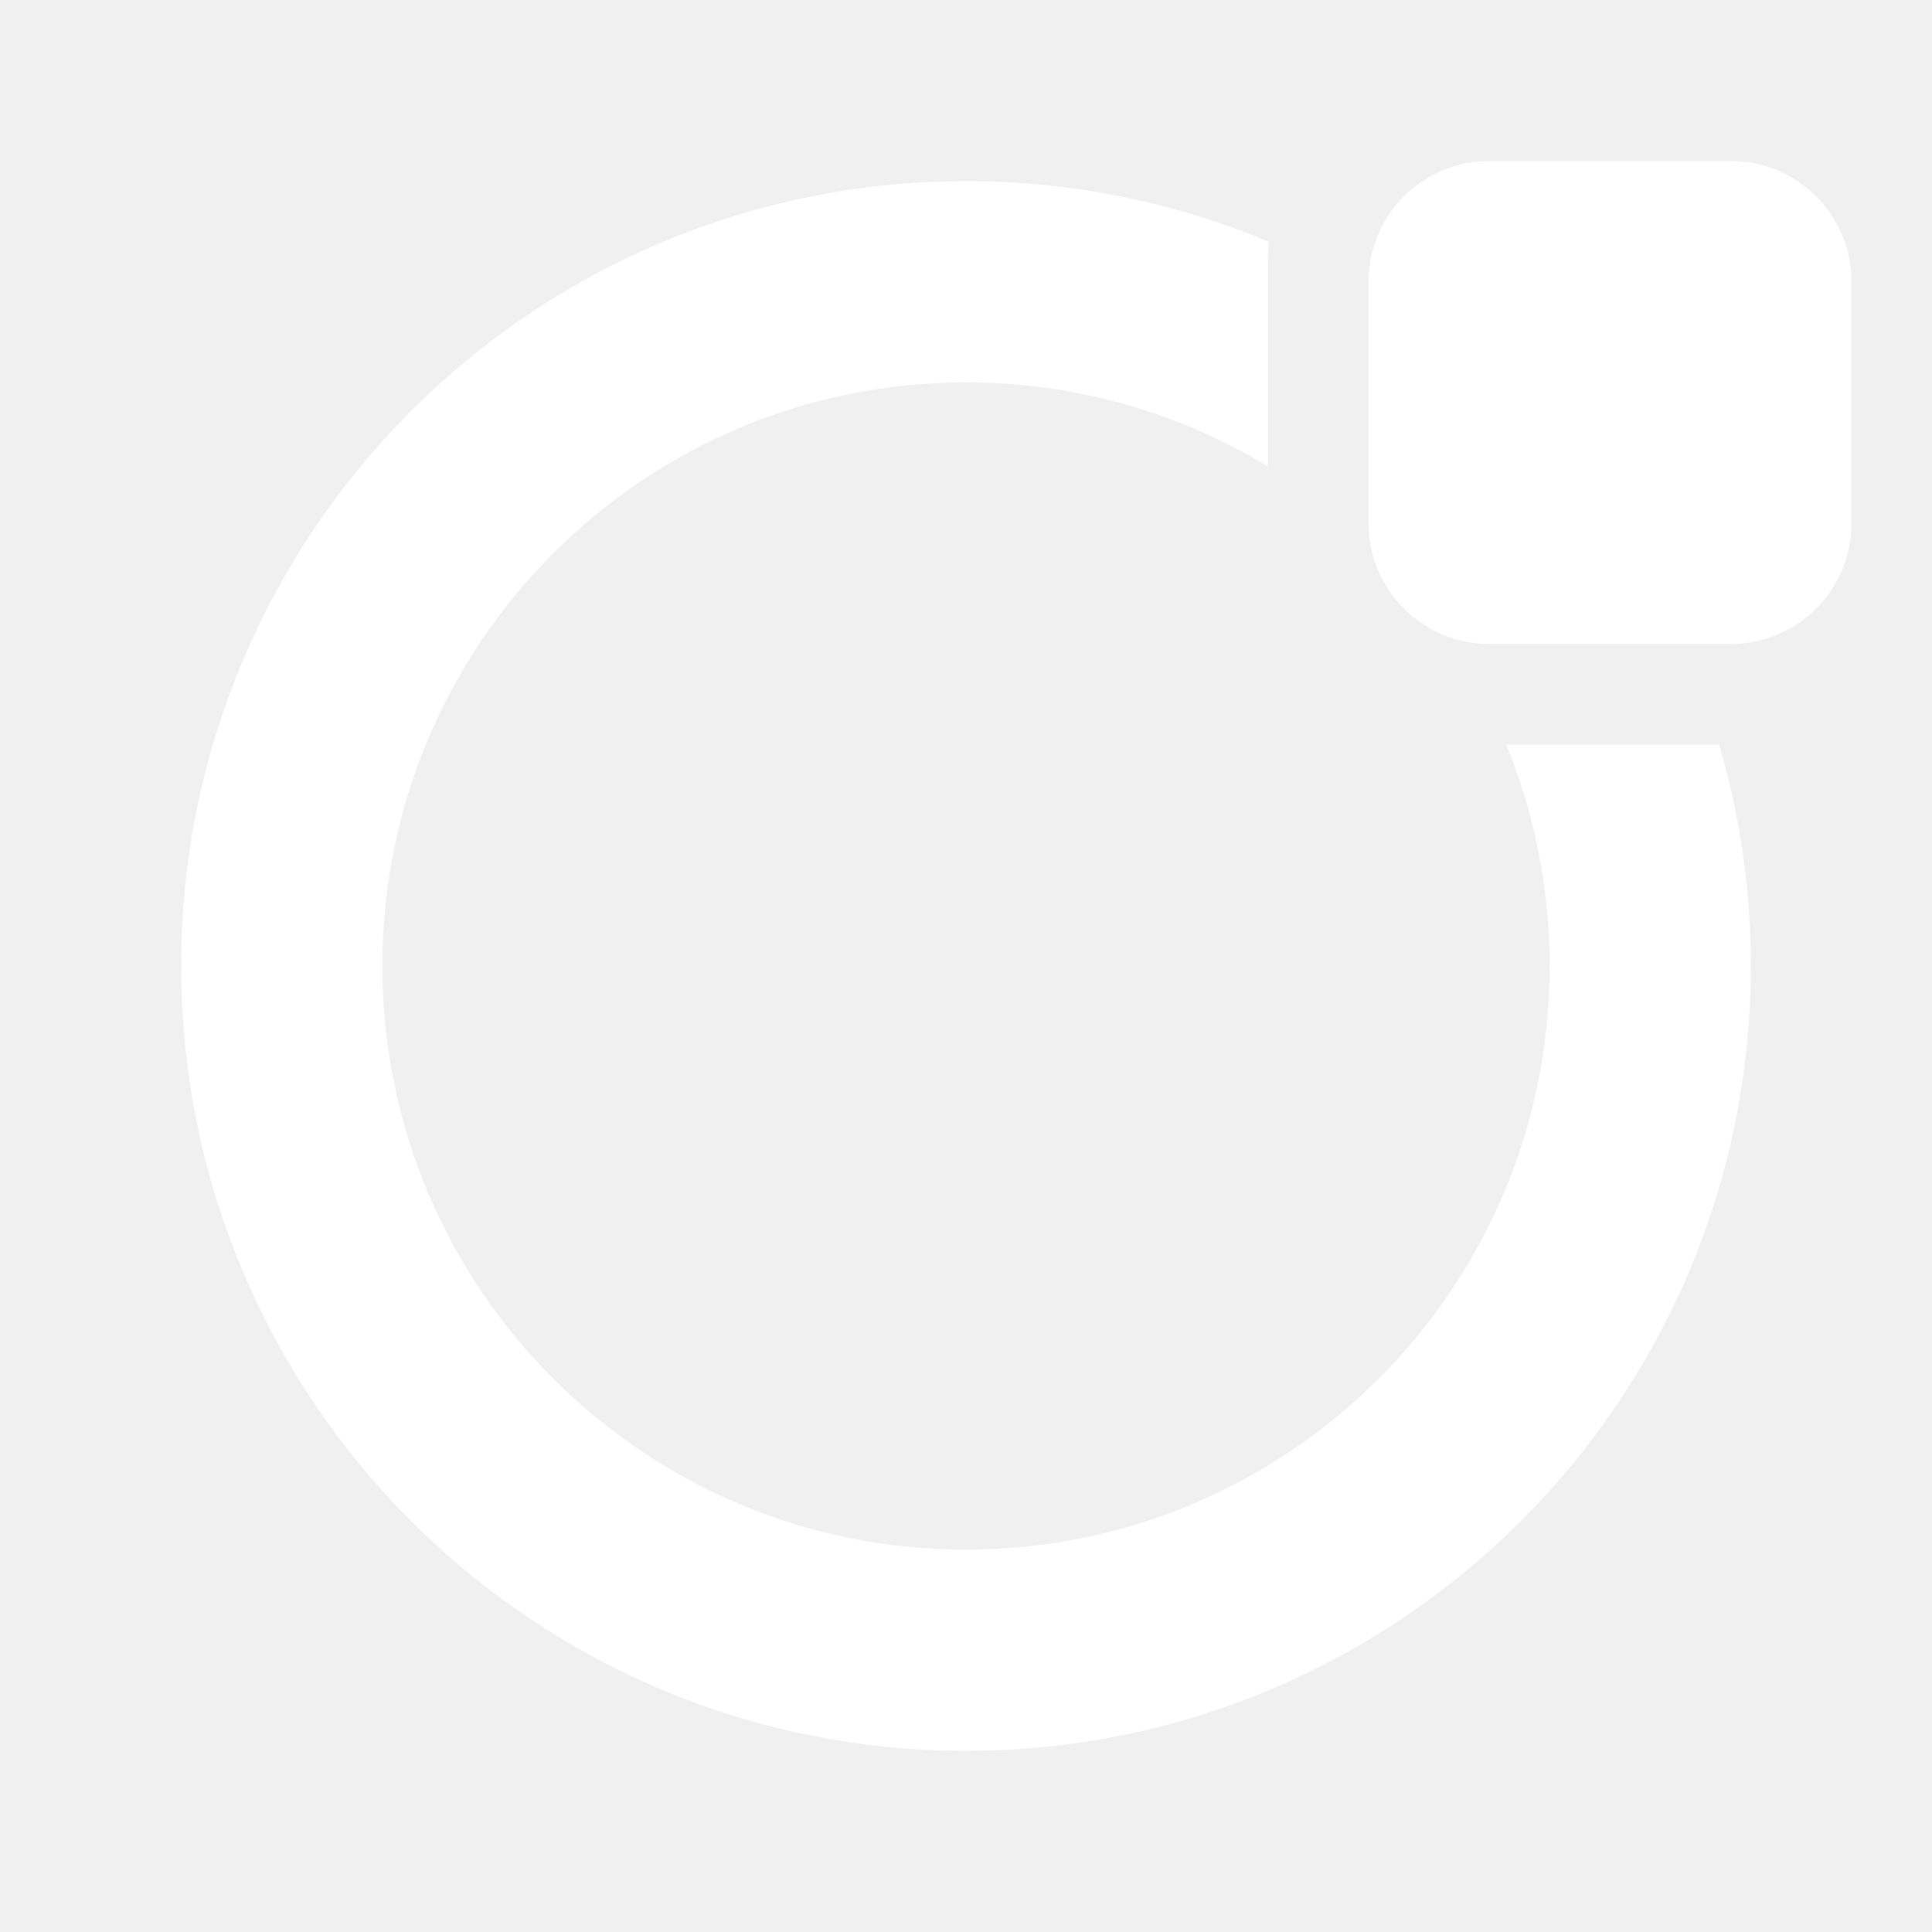
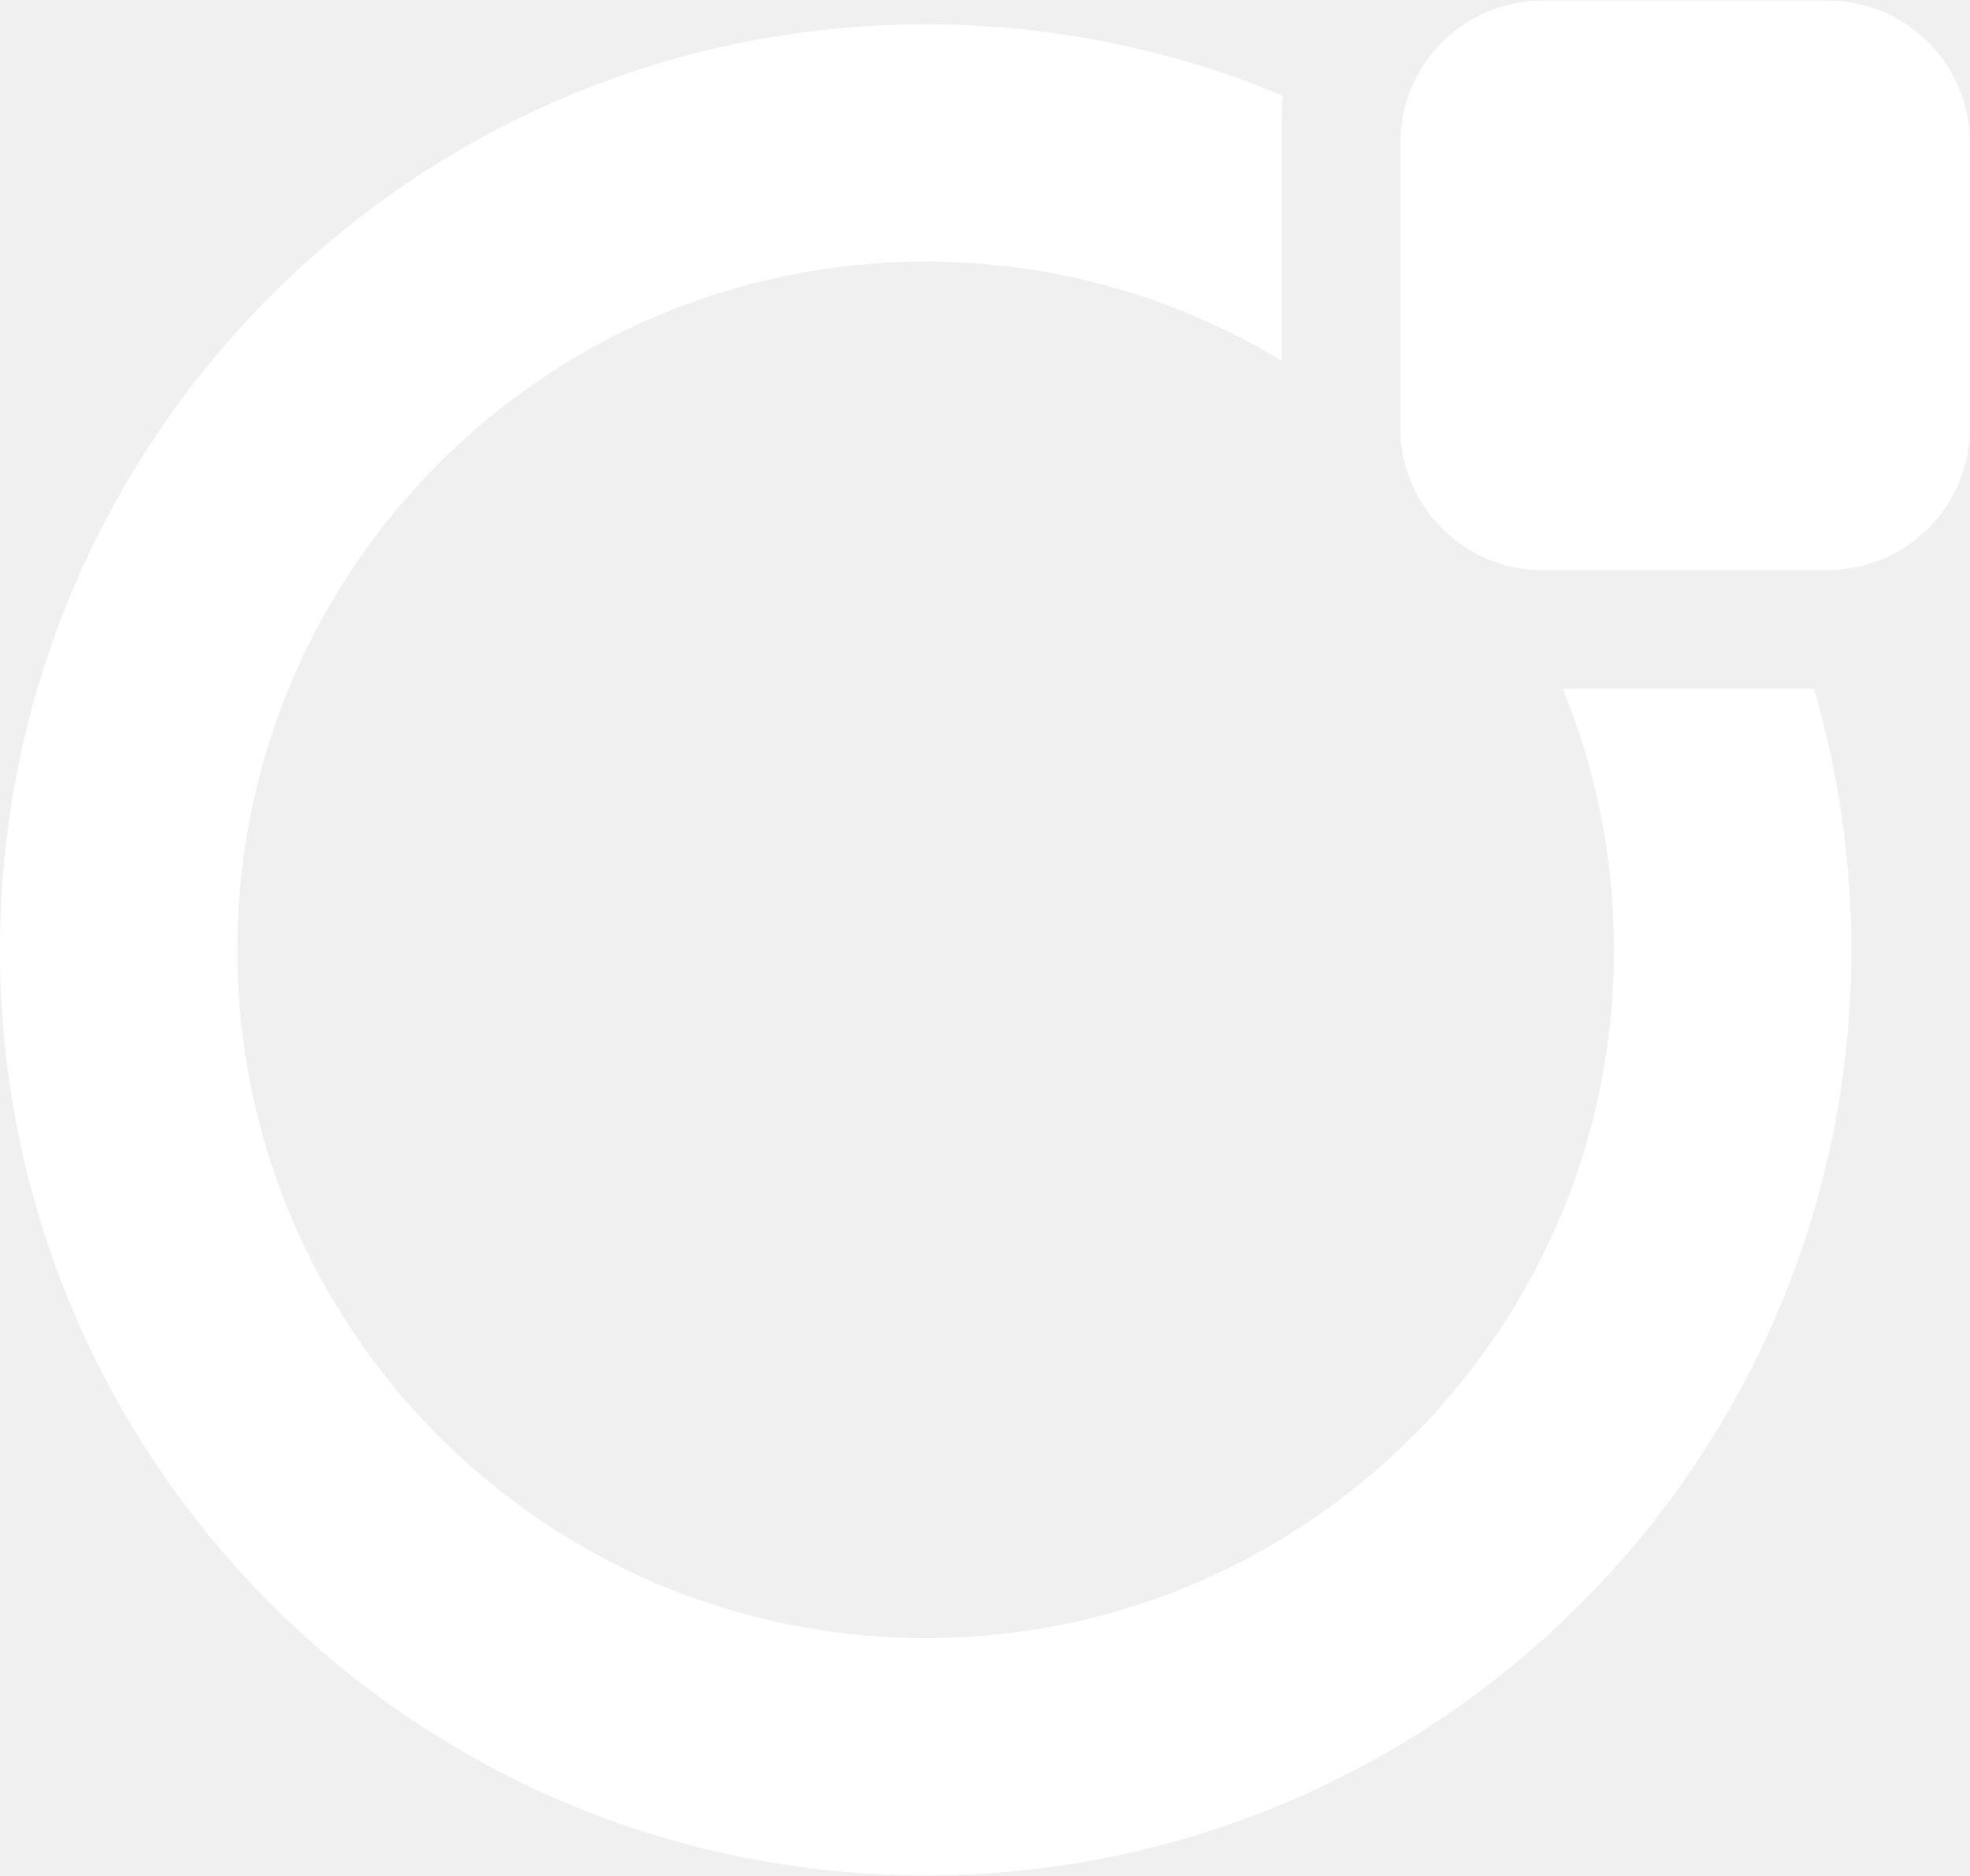
- <svg xmlns="http://www.w3.org/2000/svg" viewBox="0 0 48.00 48.00" width="48" height="48" role="img" aria-label="FreightVerse">
-   <mask id="m61255">
+ <svg xmlns="http://www.w3.org/2000/svg" viewBox="0 0 41.50 39.50" width="42" height="40" role="img" aria-label="FreightVerse">
+   <mask id="m8982">
    <rect width="100%" height="100%" fill="#fff" />
-     <rect x="31.50" y="1.50" width="17.00" height="17.00" rx="5.00" fill="#000" />
+     <rect x="27.00" y="-2.50" width="17.00" height="17.00" rx="5.00" fill="#000" />
  </mask>
-   <circle cx="24.00" cy="24.00" r="17.00" fill="none" stroke="#FFFFFF" stroke-width="5.00" mask="url(#m61255)" />
-   <rect x="34.00" y="4.00" width="12.00" height="12.00" rx="3.00" fill="#FFFFFF" />
+   <circle cx="19.50" cy="20.00" r="17.00" fill="none" stroke="#FFFFFF" stroke-width="5.00" mask="url(#m8982)" />
+   <rect x="29.50" y="0.00" width="12.00" height="12.00" rx="3.00" fill="#FFFFFF" />
</svg>
